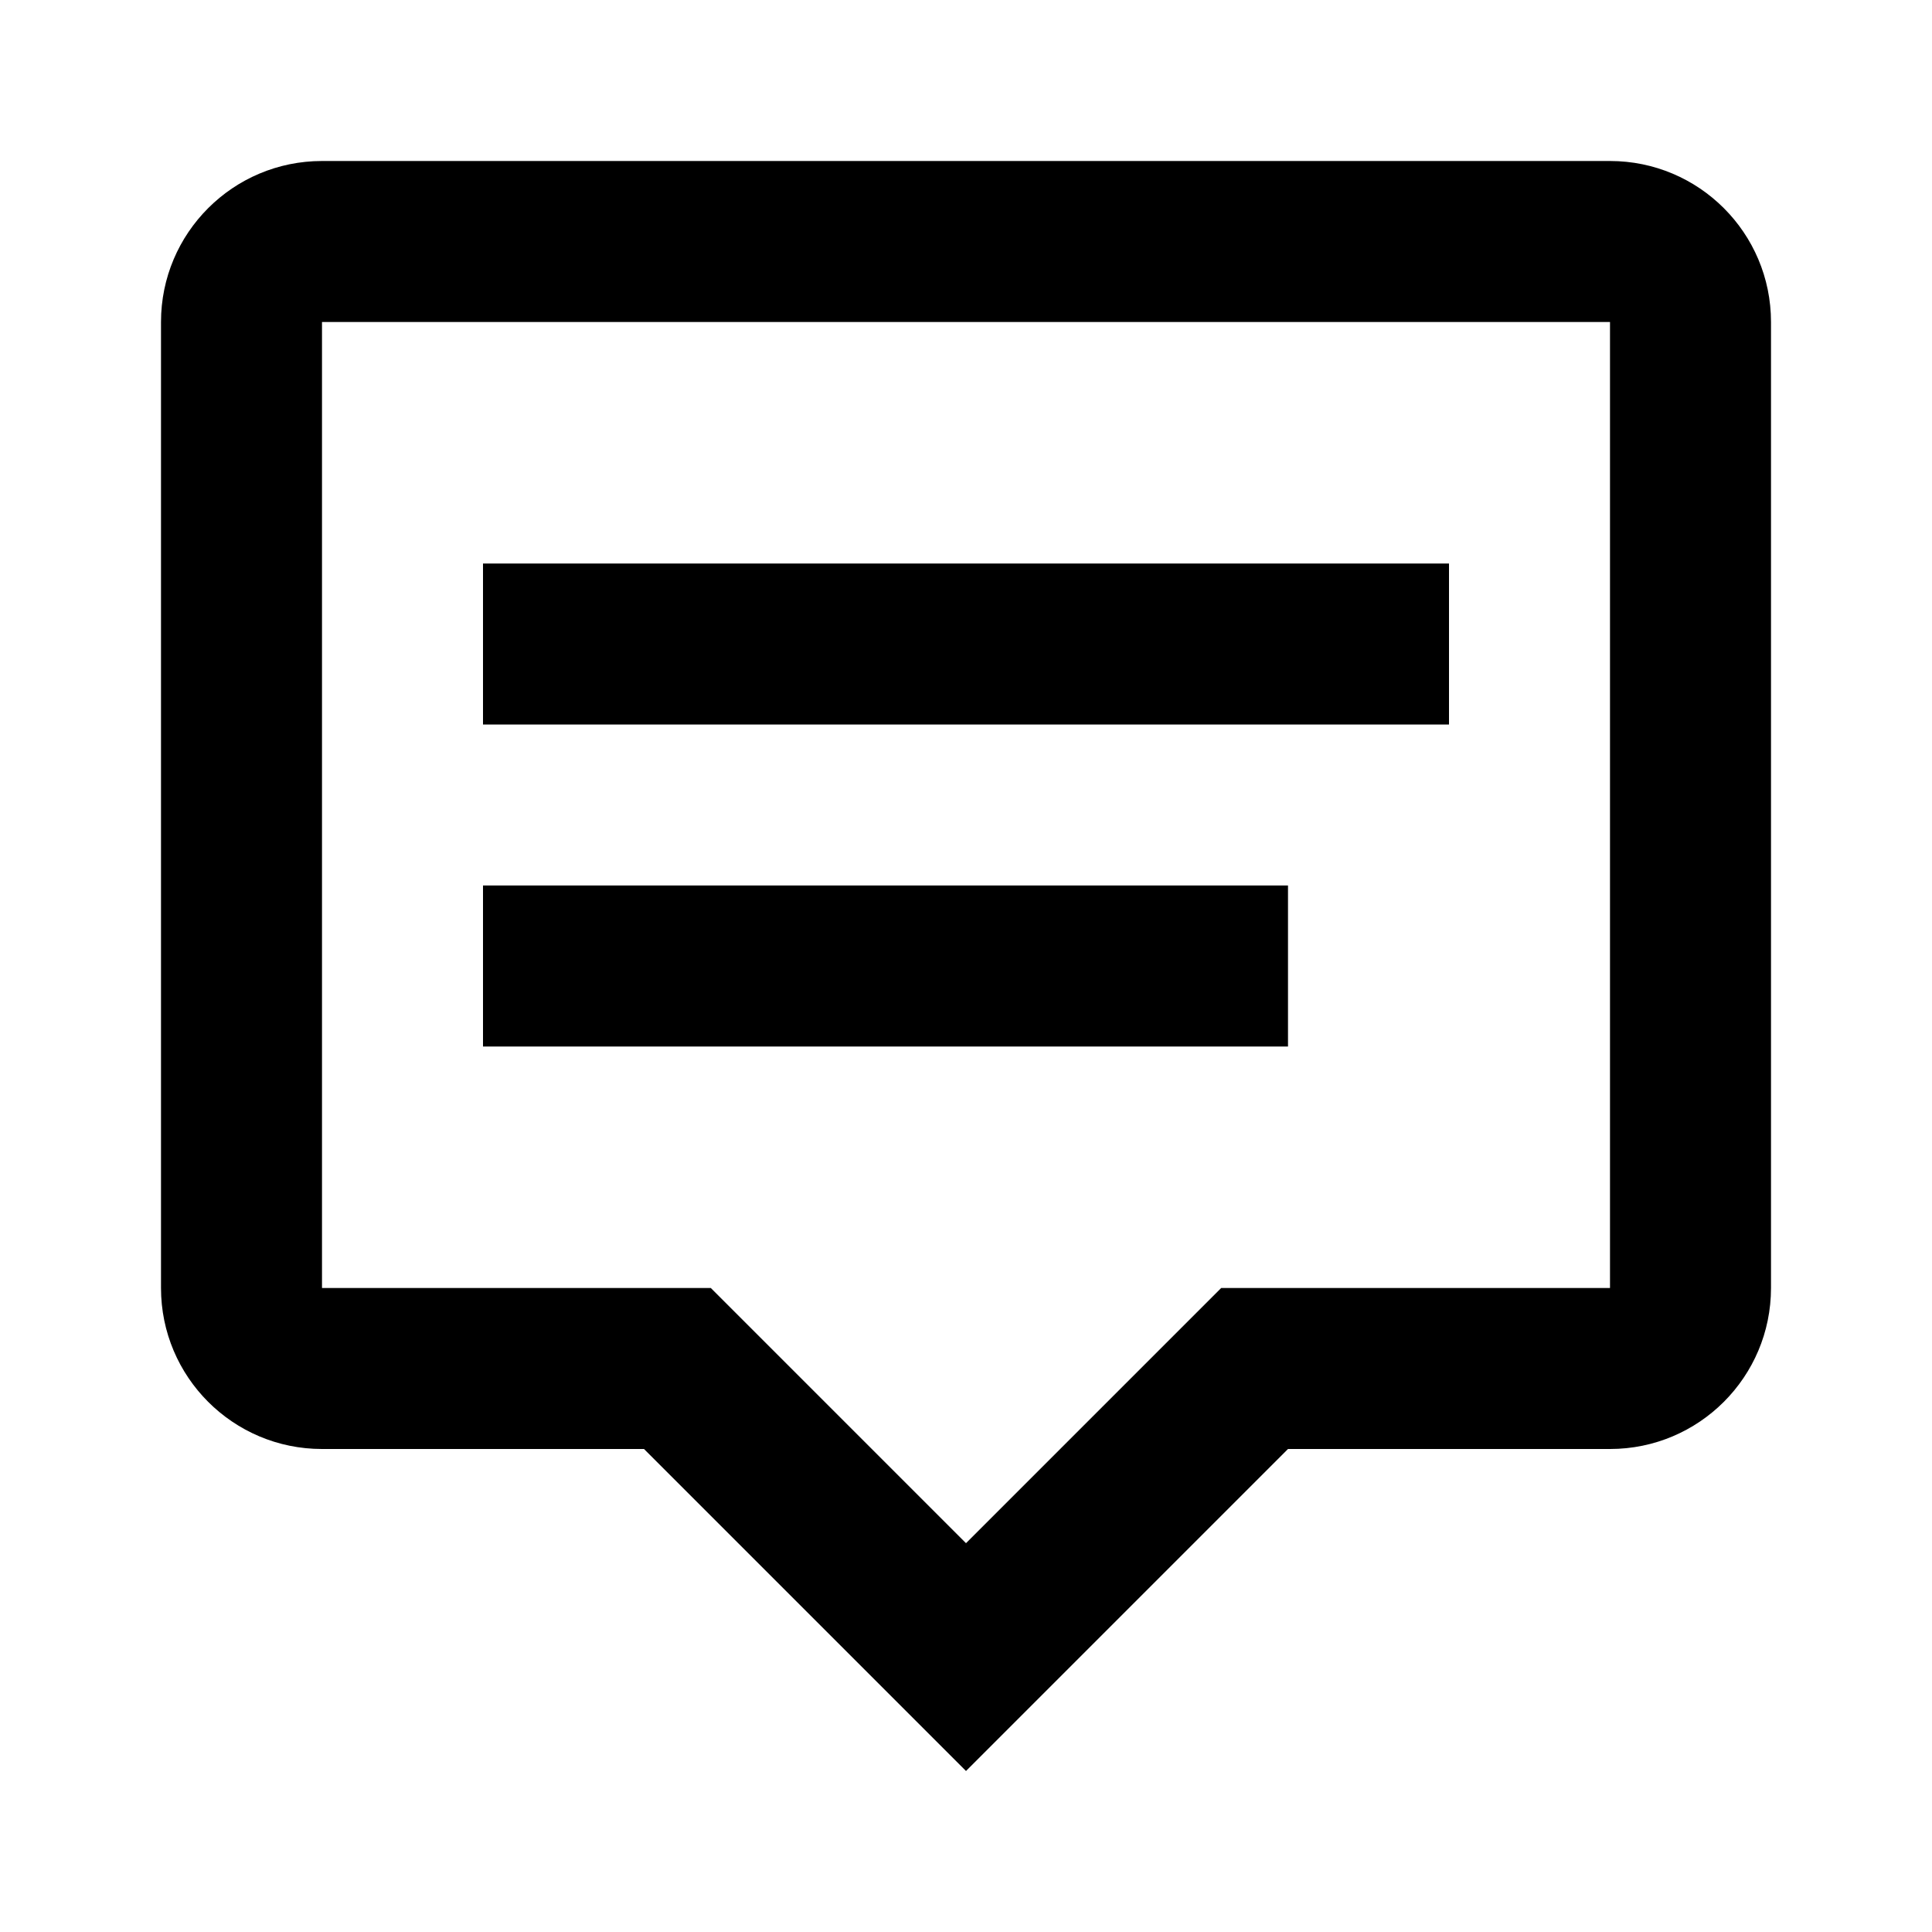
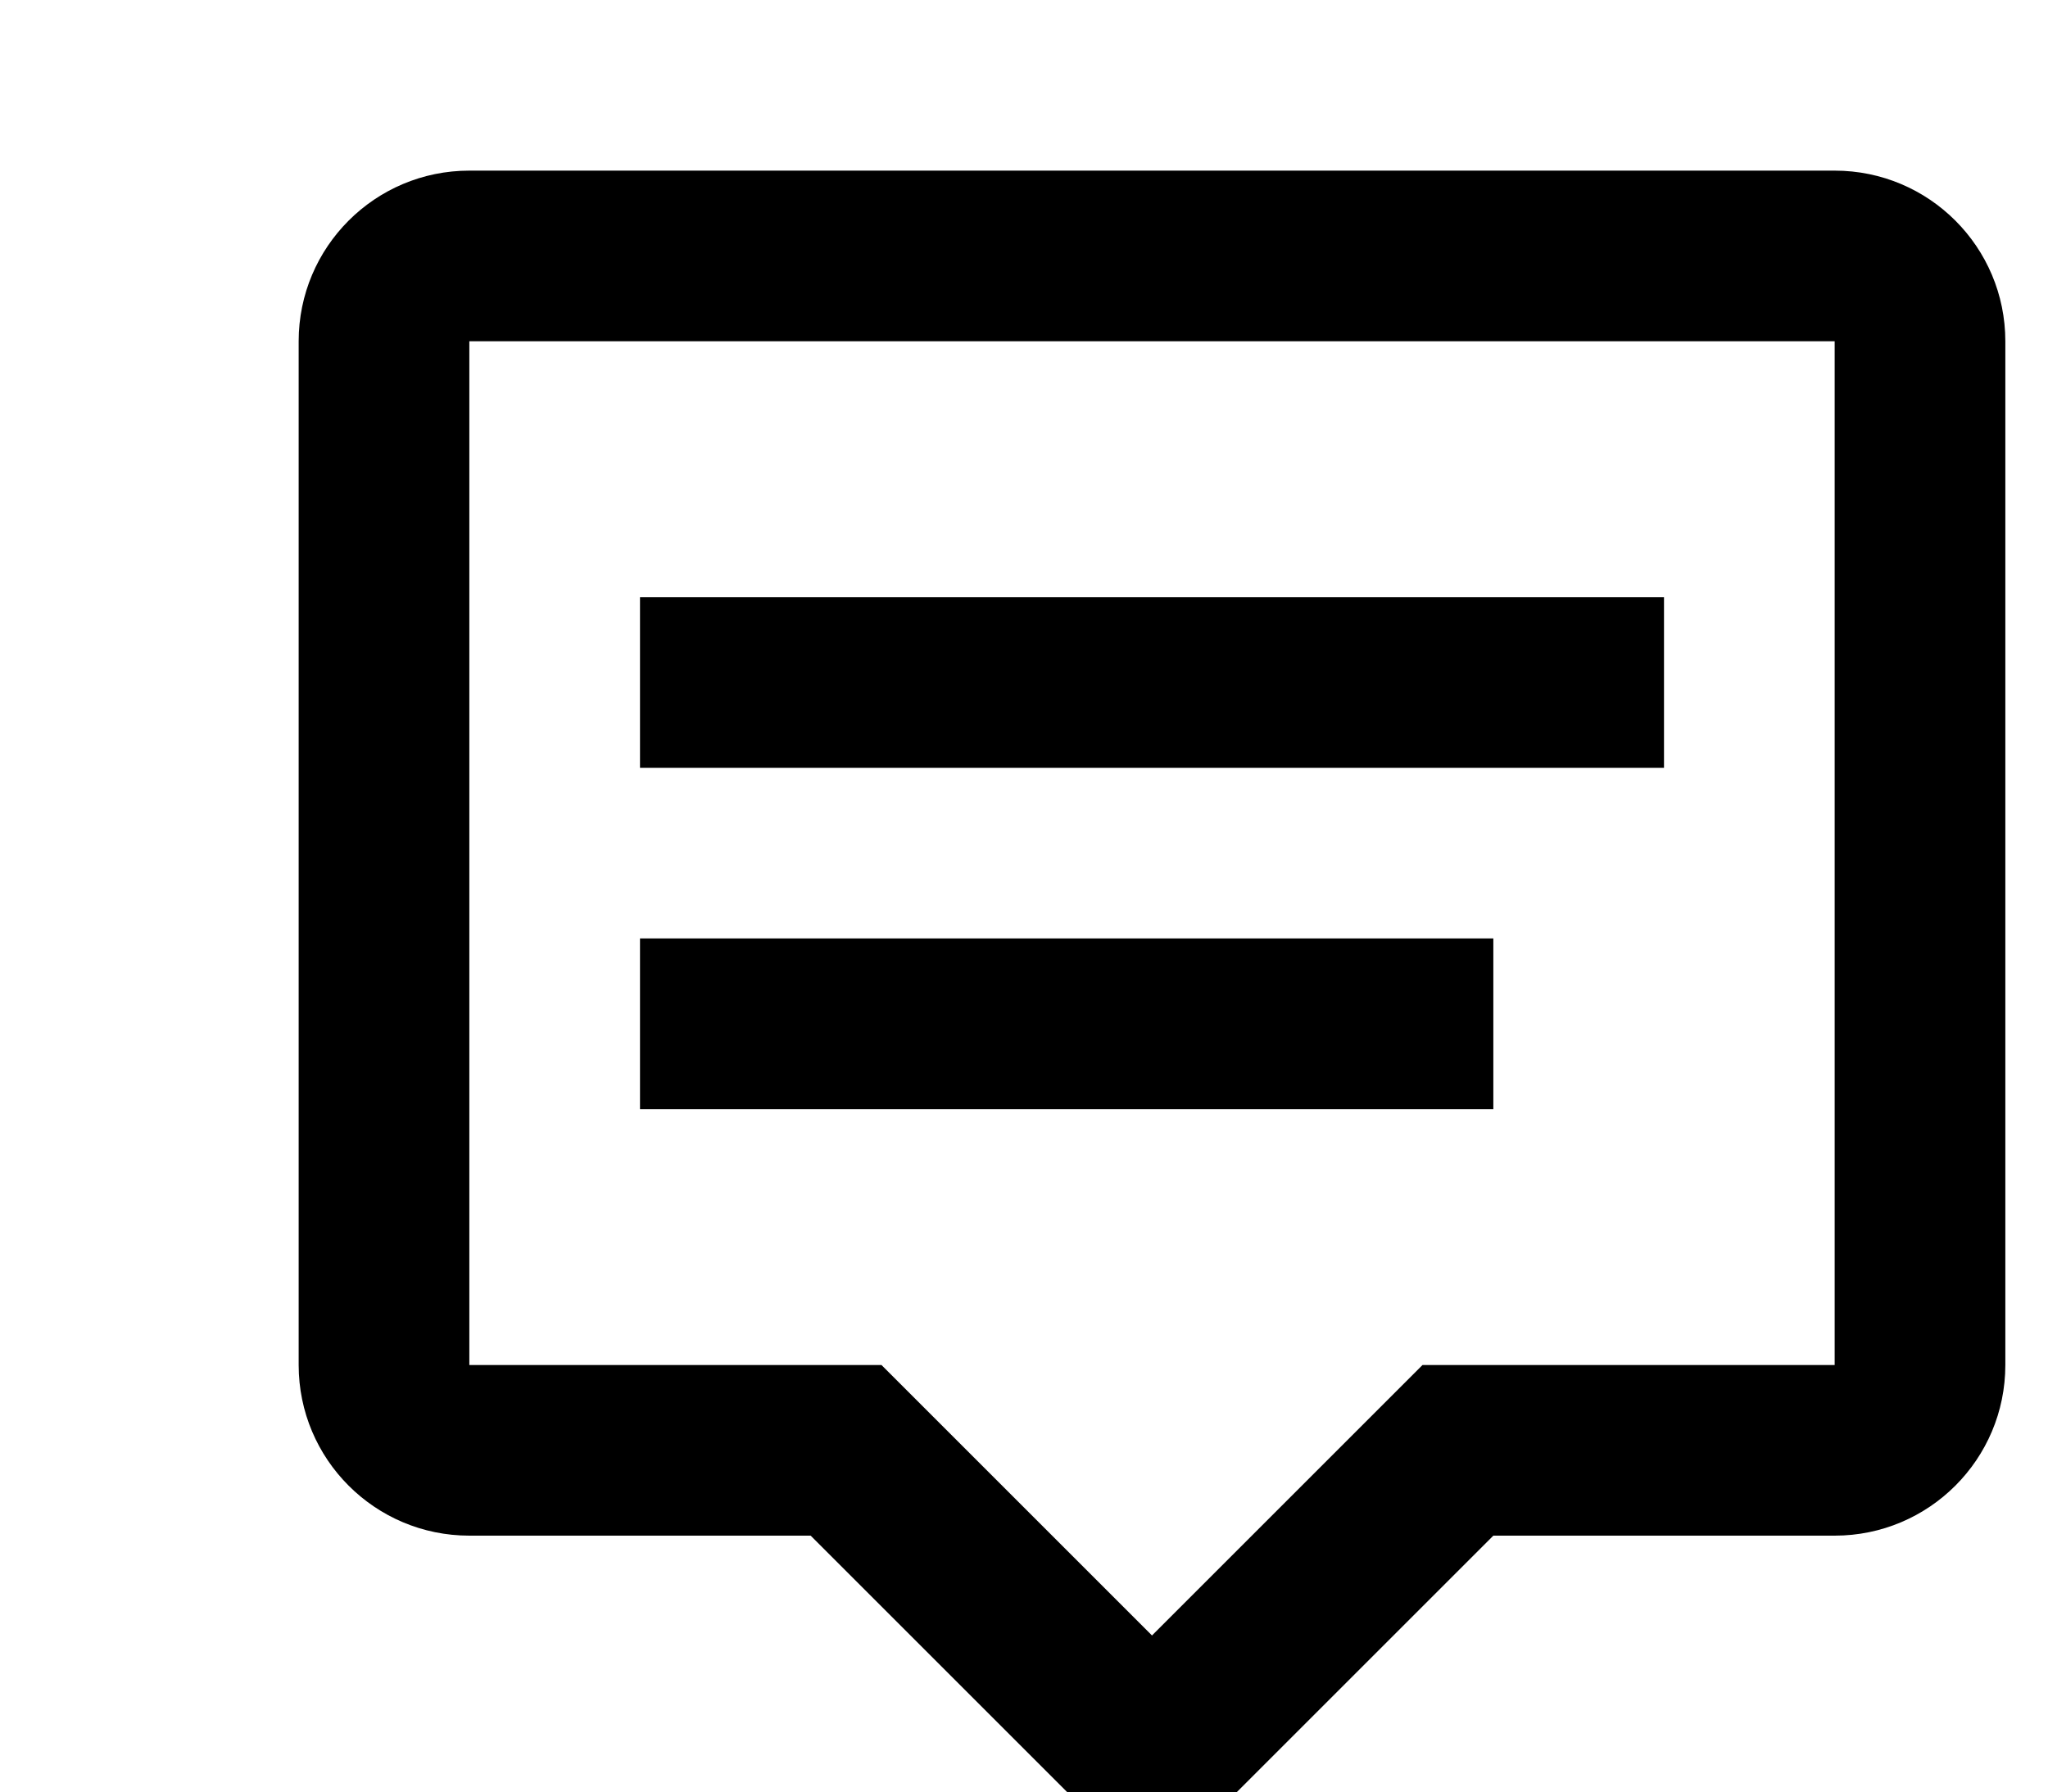
- <svg xmlns="http://www.w3.org/2000/svg" width="20" height="20" viewBox="0 0 24 24">
+ <svg xmlns="http://www.w3.org/2000/svg" width="16" height="14" viewBox="0 0 21 21">
  <path d="M4,2H20A2,2 0 0,1 22,4V16A2,2 0 0,1 20,18H16L12,22L8,18H4A2,2 0 0,1 2,16V4A2,2 0 0,1 4,2M4,4V16H8.83L12,19.17L15.17,16H20V4H4M6,7H18V9H6V7M6,11H16V13H6V11Z" />
</svg>
